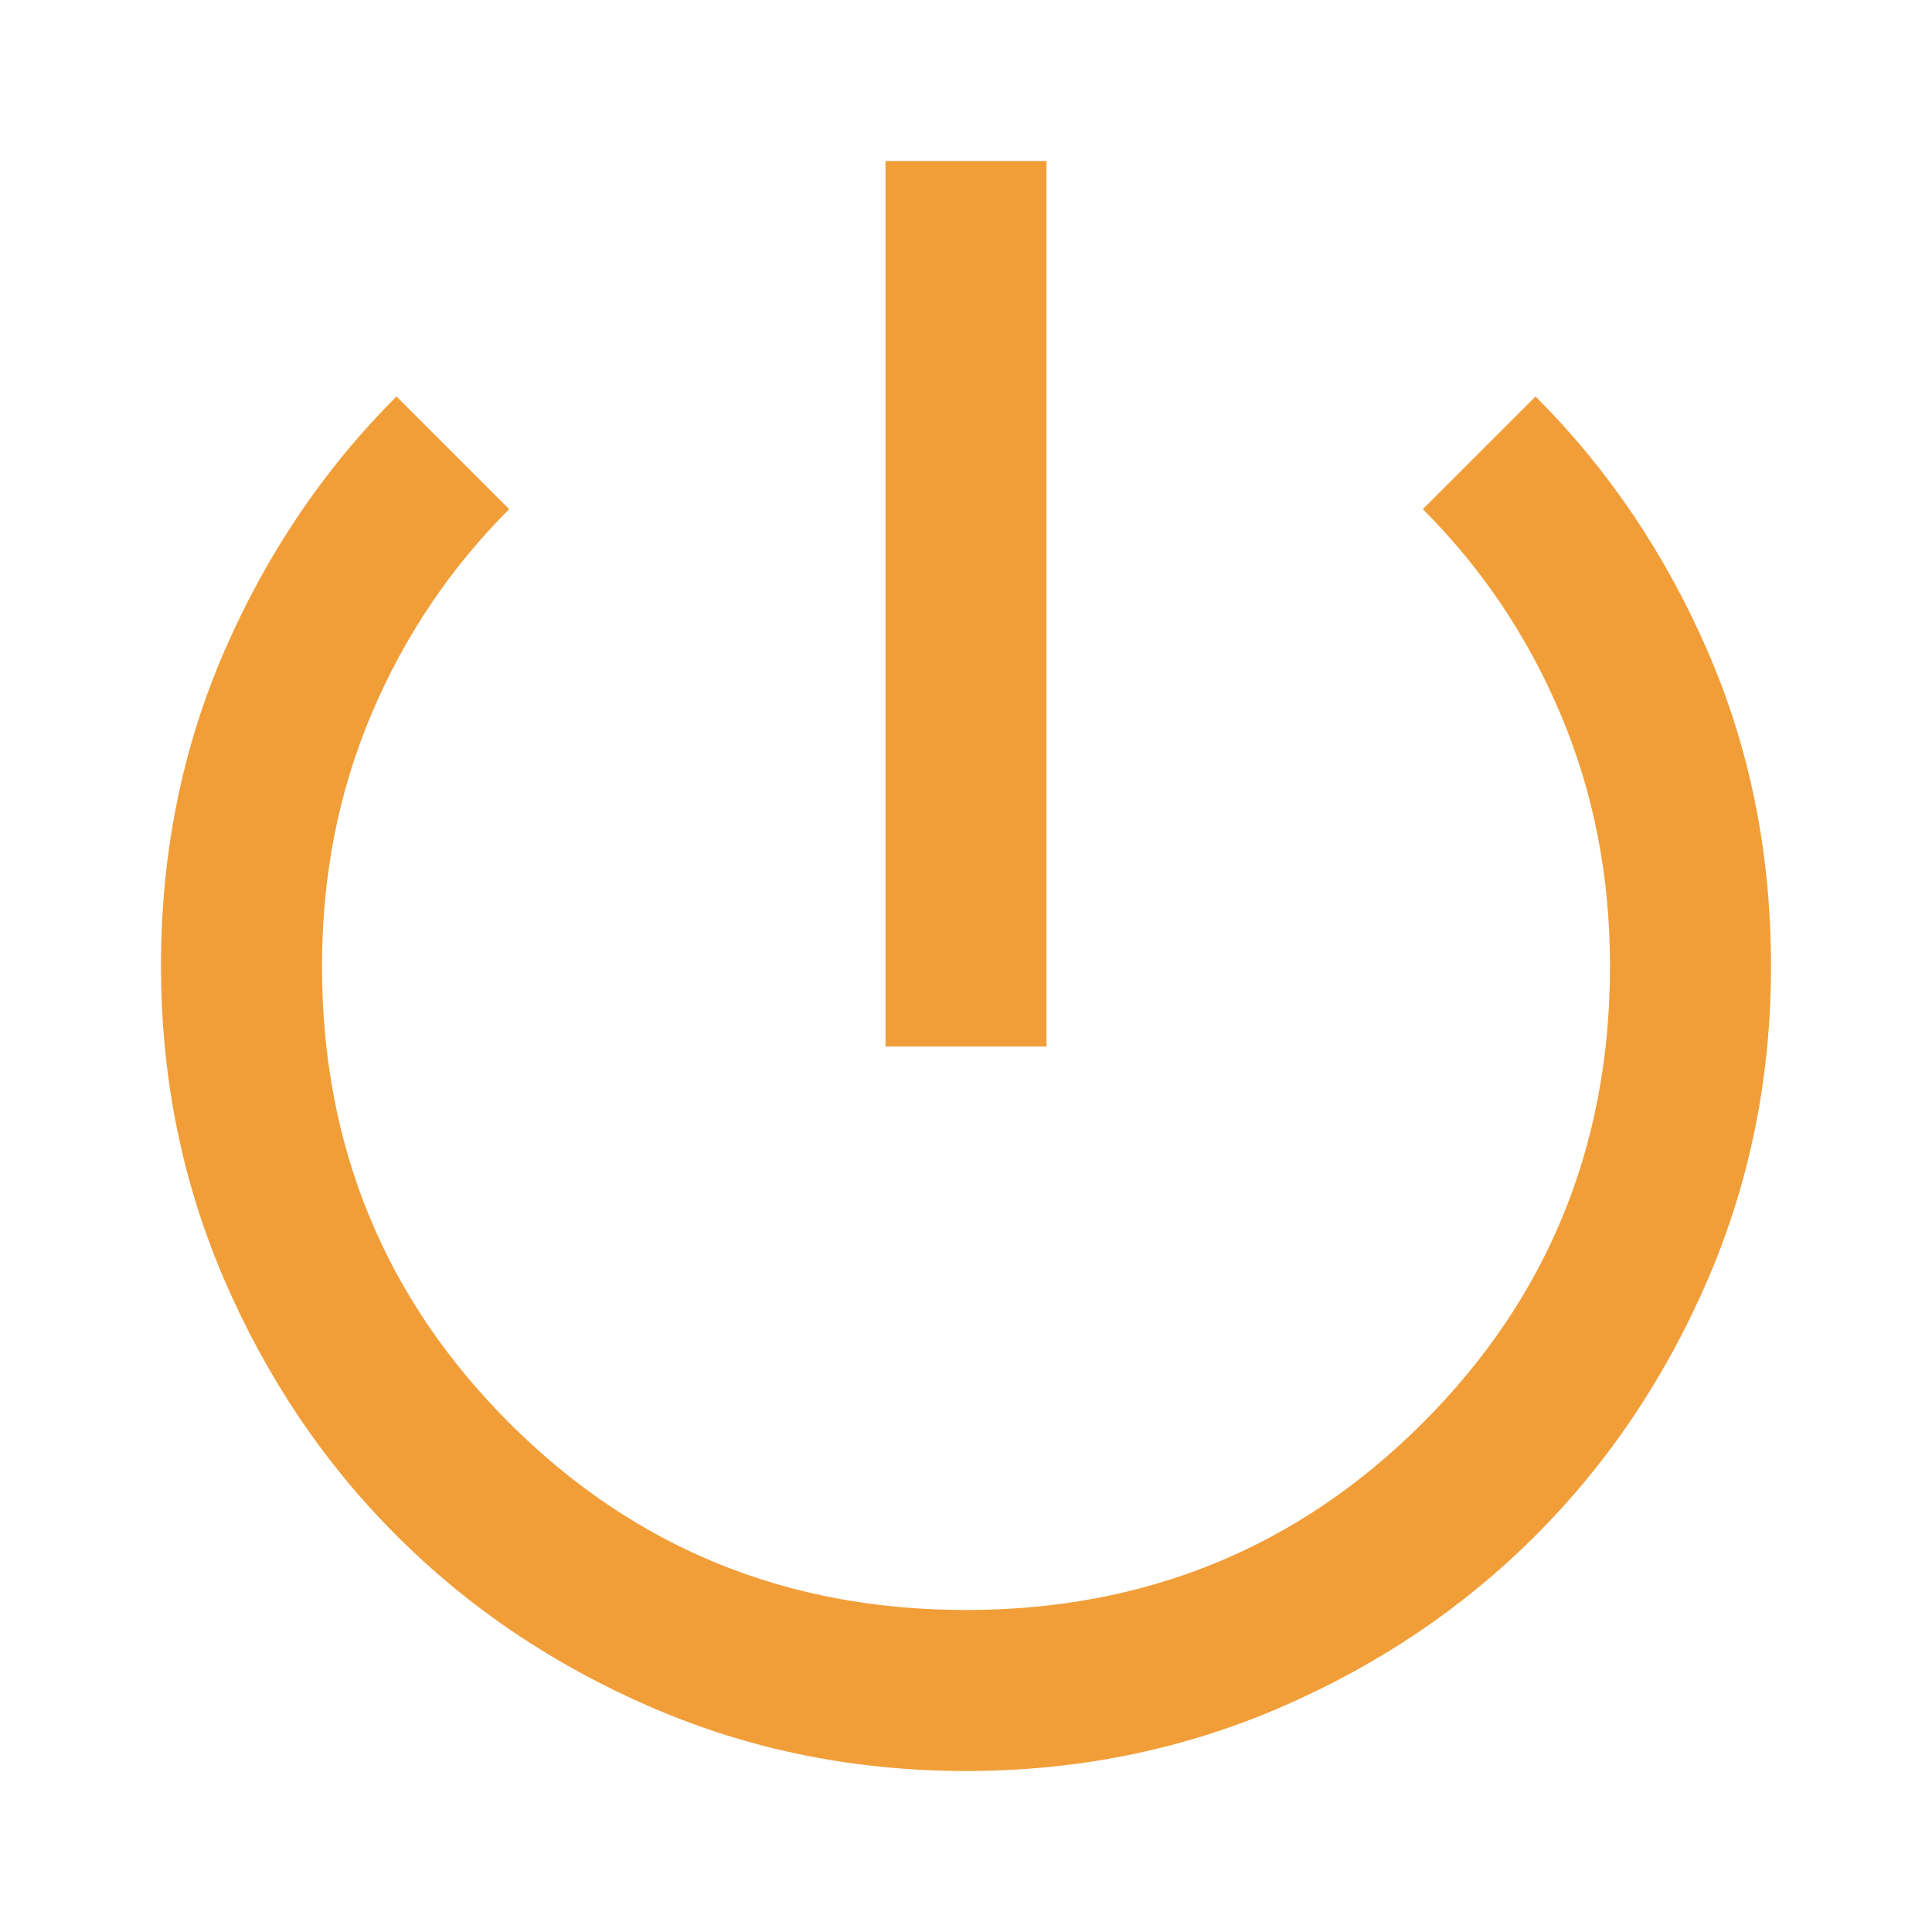
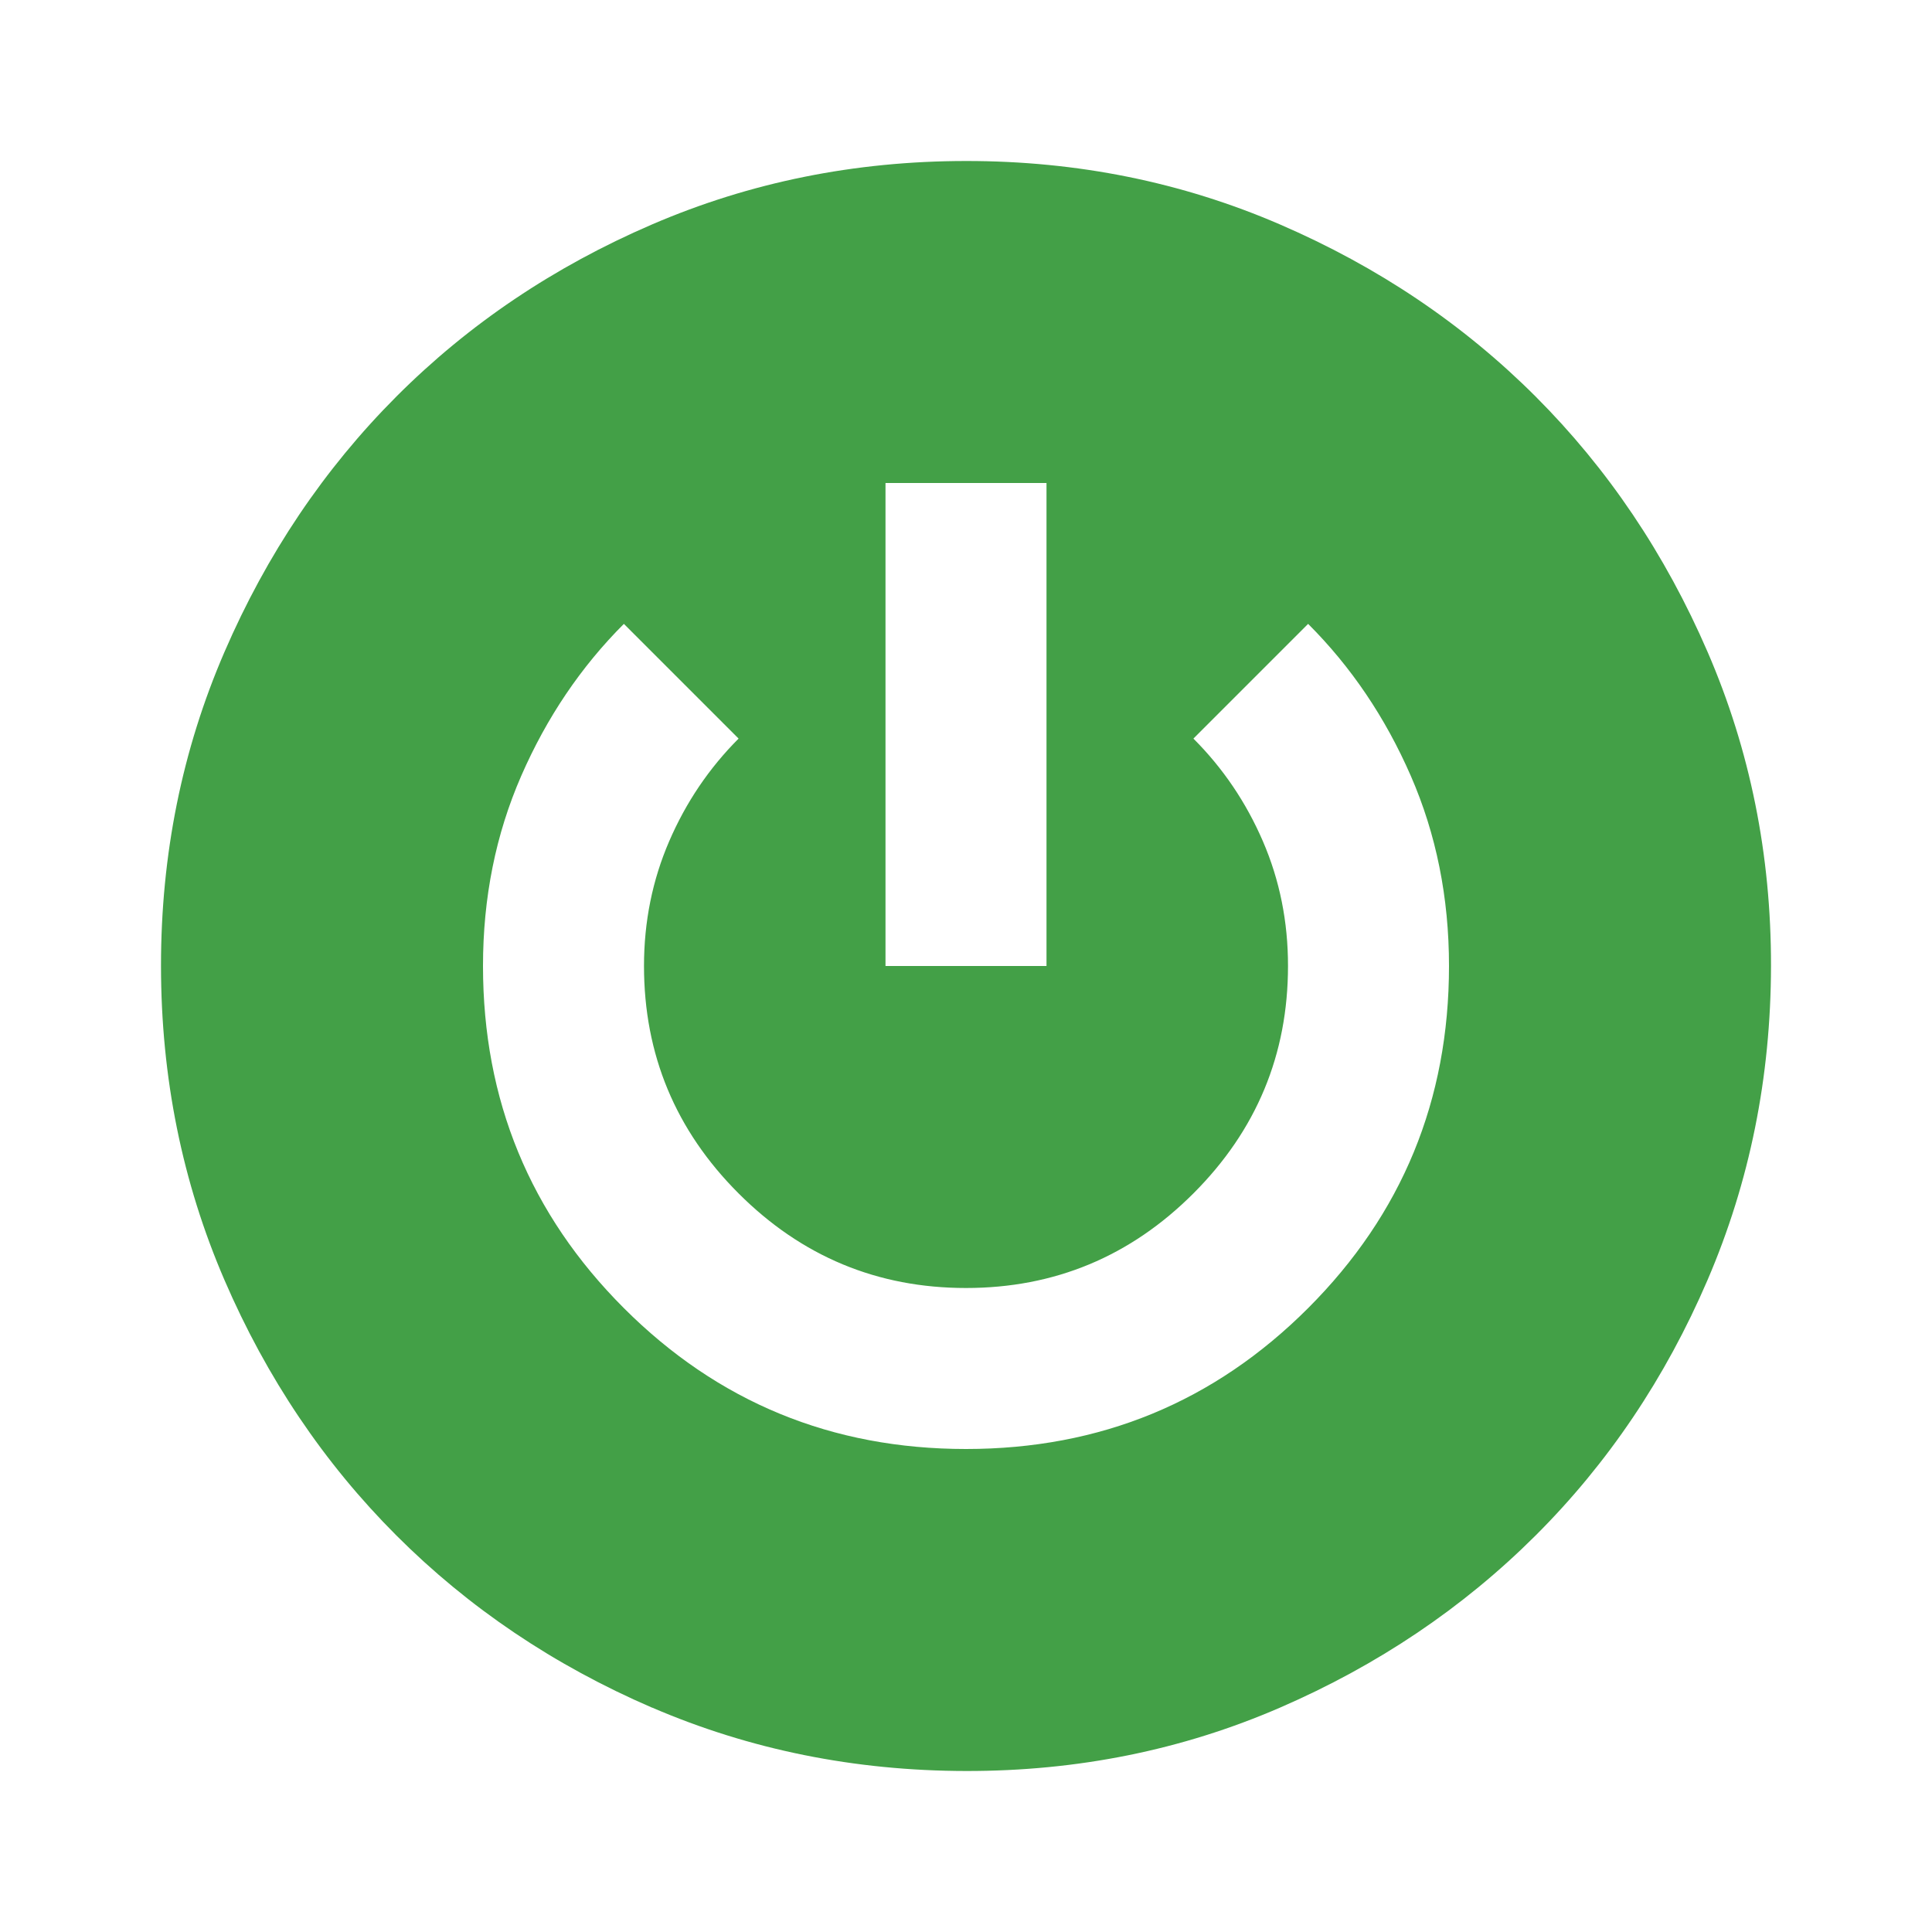
- <svg xmlns="http://www.w3.org/2000/svg" height="24px" viewBox="0 -960 960 960" width="24px" fill="#F19E39">
-   <path d="M480-80q-83 0-156-31.5T197-197q-54-54-85.5-127T80-480q0-84 31.5-156.5T197-763l56 56q-44 44-68.5 102T160-480q0 134 93 227t227 93q134 0 227-93t93-227q0-67-24.5-125T707-707l56-56q54 54 85.5 126.5T880-480q0 83-31.5 156T763-197q-54 54-127 85.5T480-80Zm-40-360v-440h80v440h-80Z" />
+ <svg xmlns="http://www.w3.org/2000/svg" width="24" height="24" viewBox="0 0 24 24">
+   <path fill="#43A047" d="M8.1 21.213q-1.825-.788-3.175-2.138T2.788 15.9T2 12t.788-3.9t2.137-3.175T8.1 2.788T12 2t3.9.788t3.175 2.137T21.213 8.1T22 12t-.788 3.9t-2.137 3.175t-3.175 2.138T12 22t-3.9-.788m8.15-4.962Q18 14.5 18 12q0-1.275-.475-2.363T16.25 7.75l-1.425 1.425q.55.55.863 1.275T16 12q0 1.65-1.175 2.825T12 16t-2.825-1.175T8 12q0-.825.313-1.55t.862-1.275L7.75 7.75q-.8.8-1.275 1.888T6 12q0 2.5 1.75 4.25T12 18t4.25-1.75M11 12h2V6h-2z" />
</svg>
